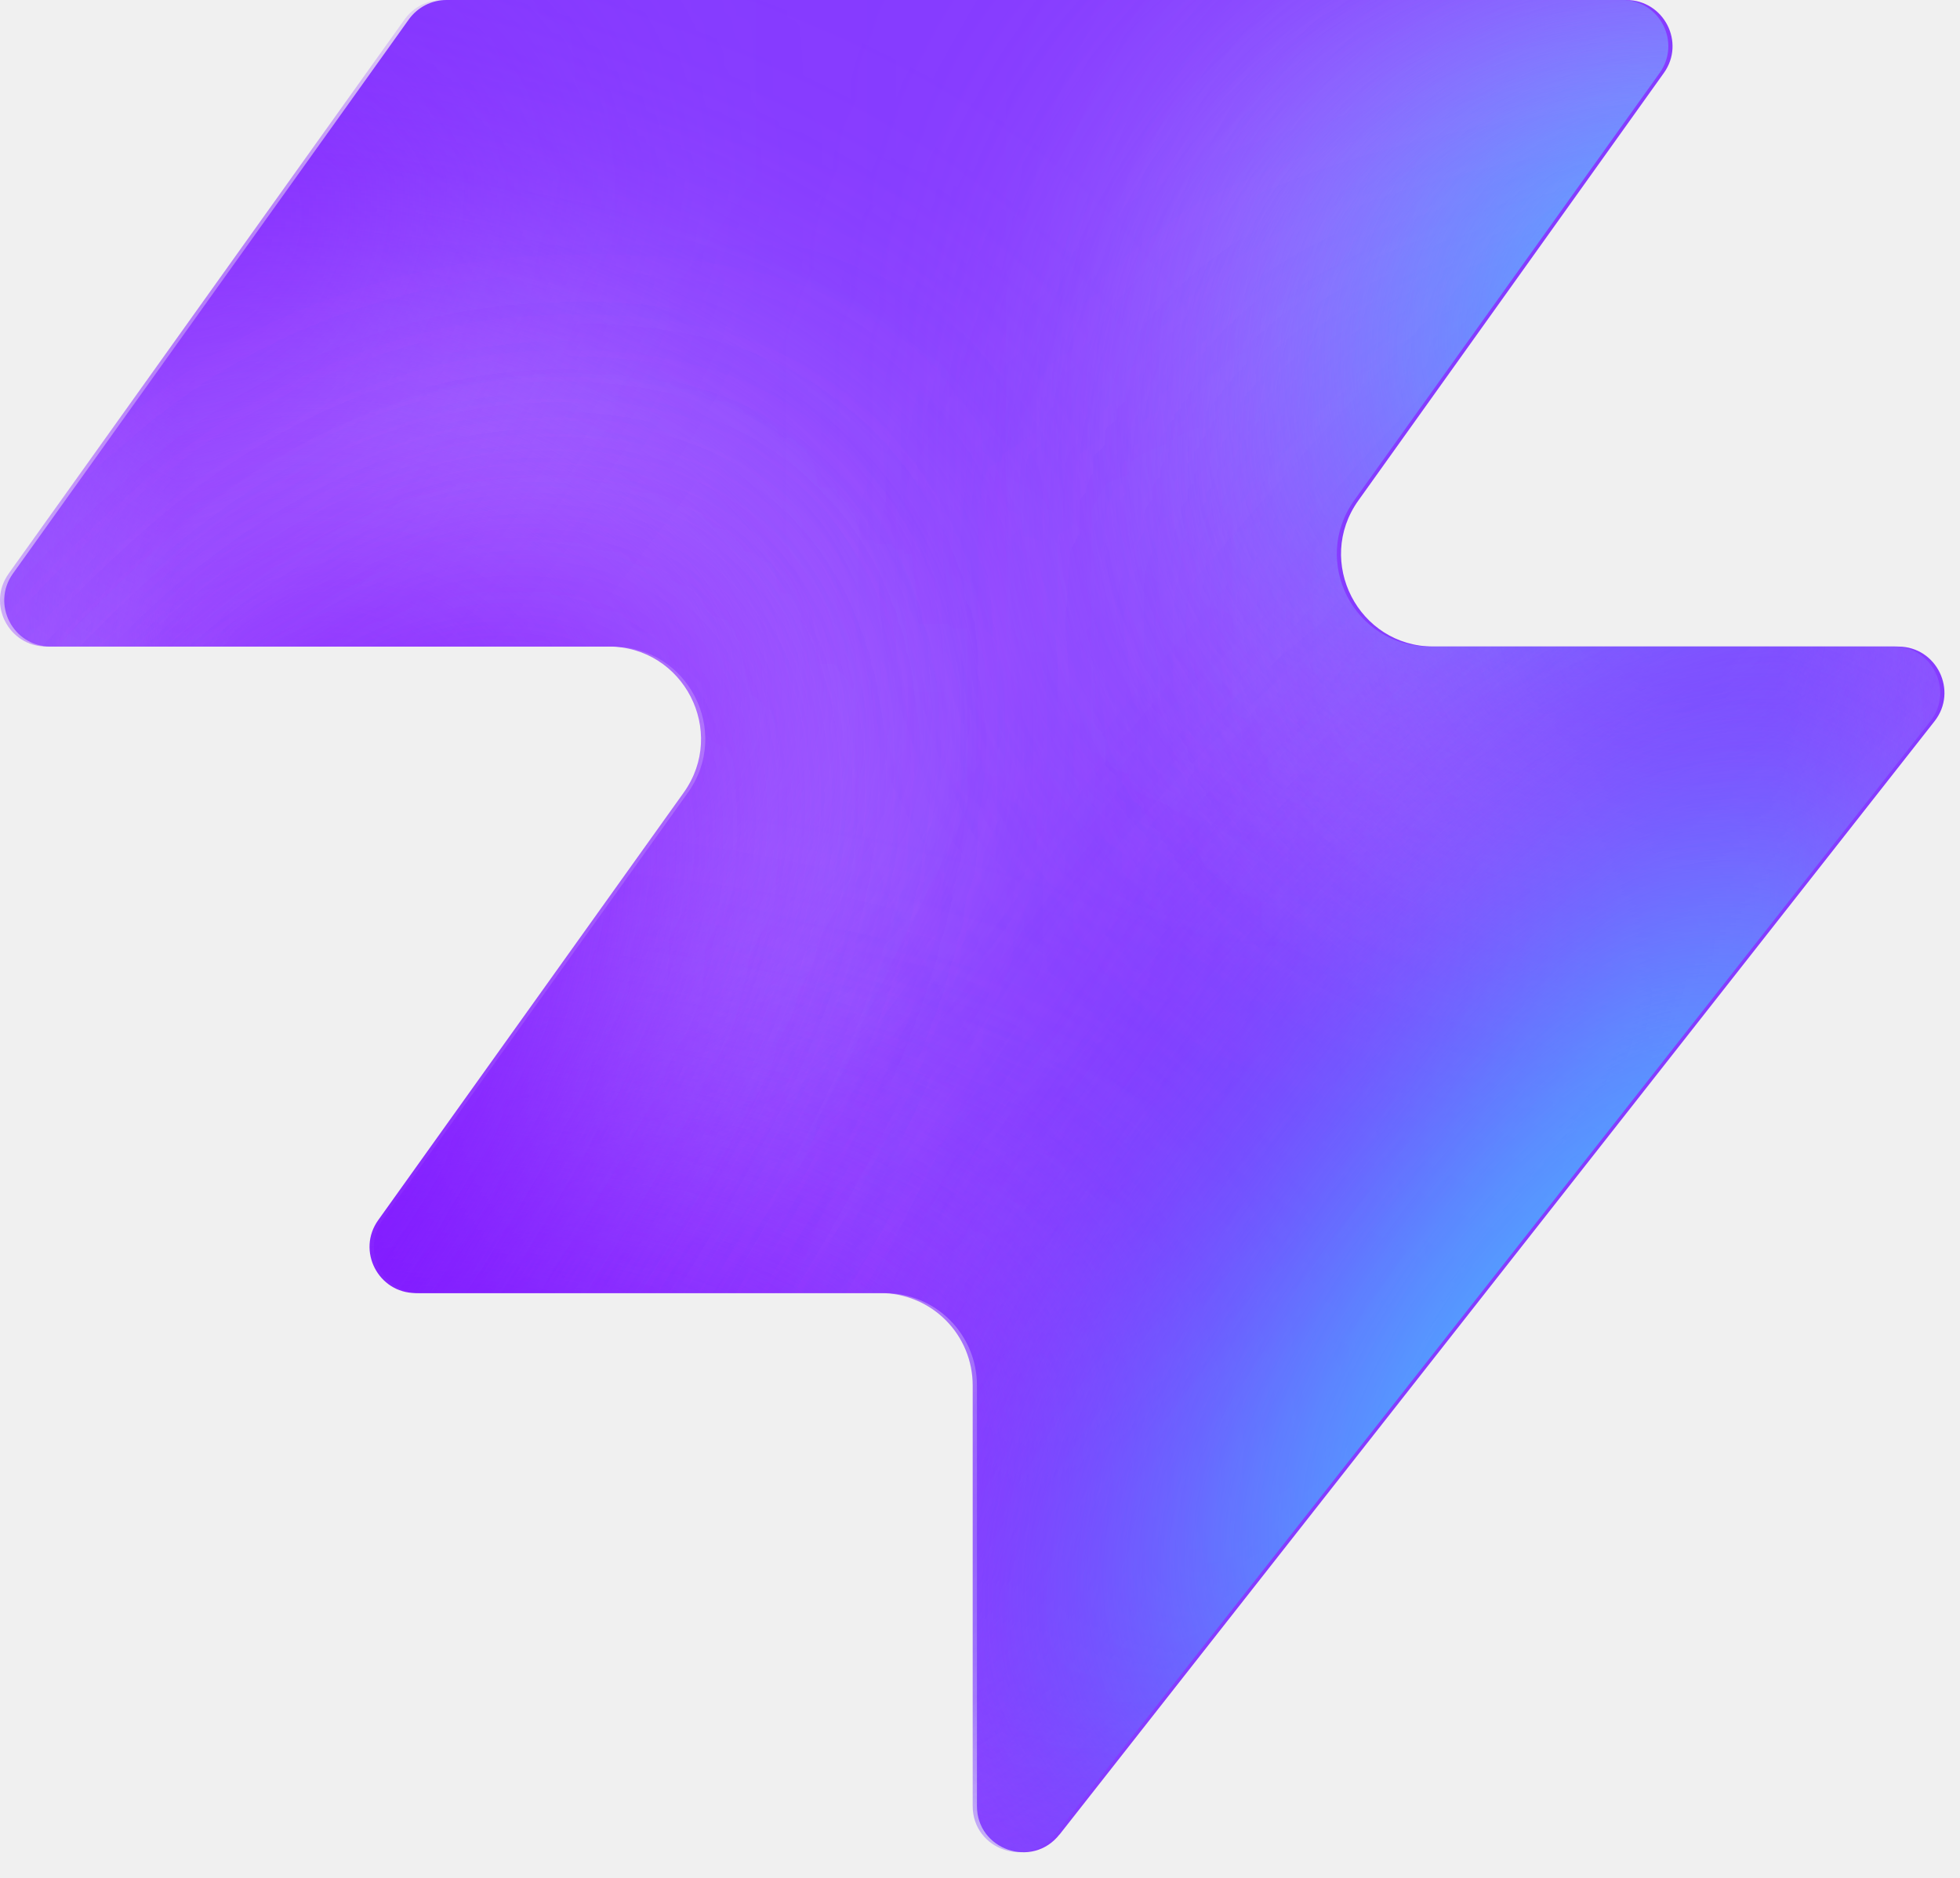
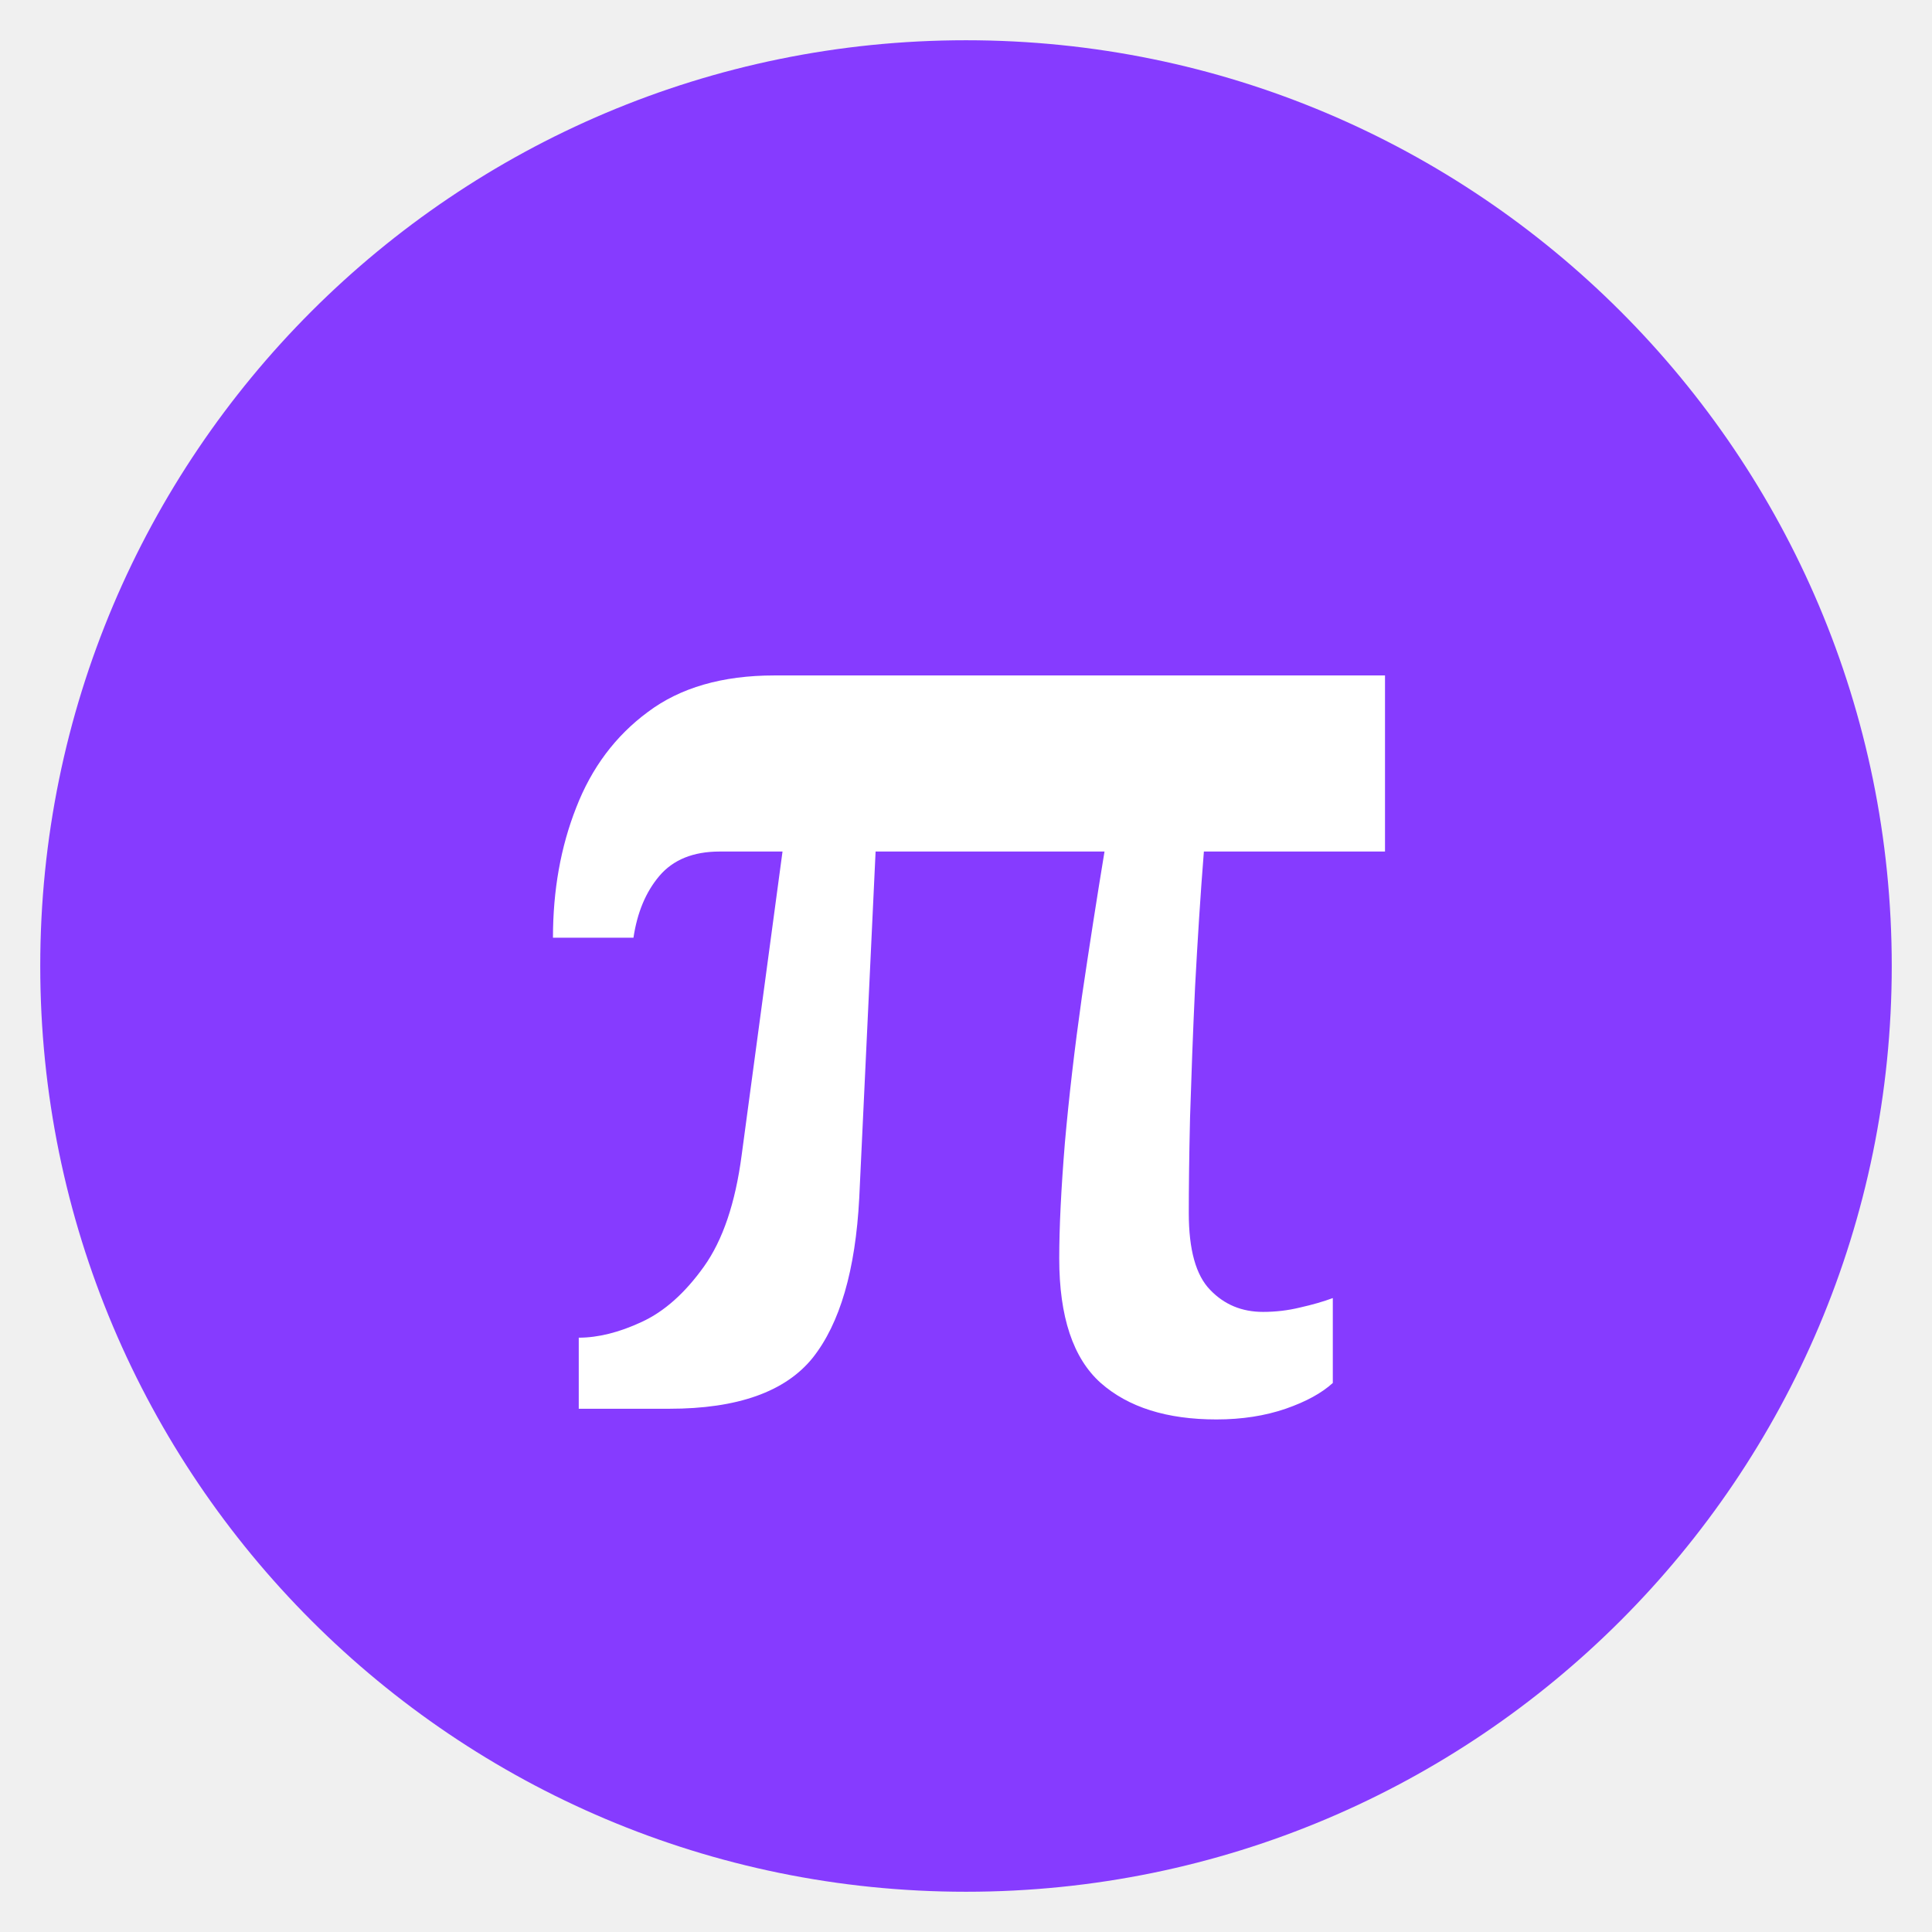
- <svg xmlns="http://www.w3.org/2000/svg" width="48" height="46" fill="none" viewBox="0 0 48 46">
-   <path fill="#863bff" d="M25.946 44.938c-.664.845-2.021.375-2.021-.698V33.937a2.26 2.26 0 0 0-2.262-2.262H10.287c-.92 0-1.456-1.04-.92-1.788l7.48-10.471c1.07-1.497 0-3.578-1.842-3.578H1.237c-.92 0-1.456-1.04-.92-1.788L10.013.474c.214-.297.556-.474.92-.474h28.894c.92 0 1.456 1.04.92 1.788l-7.48 10.471c-1.07 1.498 0 3.579 1.842 3.579h11.377c.943 0 1.473 1.088.89 1.83L25.947 44.94z" style="fill:#863bff;fill:color(display-p3 .525 .23 1);fill-opacity:1" />
-   <mask id="a" width="48" height="46" x="0" y="0" maskUnits="userSpaceOnUse" style="mask-type:alpha">
-     <path fill="#000" d="M25.842 44.938c-.664.844-2.021.375-2.021-.698V33.937a2.26 2.26 0 0 0-2.262-2.262H10.183c-.92 0-1.456-1.04-.92-1.788l7.48-10.471c1.07-1.498 0-3.579-1.842-3.579H1.133c-.92 0-1.456-1.04-.92-1.787L9.91.473c.214-.297.556-.474.92-.474h28.894c.92 0 1.456 1.04.92 1.788l-7.48 10.471c-1.07 1.498 0 3.578 1.842 3.578h11.377c.943 0 1.473 1.088.89 1.832L25.843 44.94z" style="fill:#000;fill-opacity:1" />
-   </mask>
-   <g mask="url(#a)">
-     <g filter="url(#b)">
-       <ellipse cx="5.508" cy="14.704" fill="#ede6ff" rx="5.508" ry="14.704" style="fill:#ede6ff;fill:color(display-p3 .927 .903 1);fill-opacity:1" transform="matrix(.00324 1 1 -.00324 -4.47 31.516)" />
-     </g>
-     <g filter="url(#c)">
-       <ellipse cx="10.399" cy="29.851" fill="#ede6ff" rx="10.399" ry="29.851" style="fill:#ede6ff;fill:color(display-p3 .927 .903 1);fill-opacity:1" transform="matrix(.00324 1 1 -.00324 -39.328 7.883)" />
-     </g>
-     <g filter="url(#d)">
-       <ellipse cx="5.508" cy="30.487" fill="#7e14ff" rx="5.508" ry="30.487" style="fill:#7e14ff;fill:color(display-p3 .492 .077 1);fill-opacity:1" transform="rotate(89.814 -25.913 -14.639)scale(1 -1)" />
-     </g>
-     <g filter="url(#e)">
-       <ellipse cx="5.508" cy="30.599" fill="#7e14ff" rx="5.508" ry="30.599" style="fill:#7e14ff;fill:color(display-p3 .492 .077 1);fill-opacity:1" transform="rotate(89.814 -32.644 -3.334)scale(1 -1)" />
-     </g>
-     <g filter="url(#f)">
-       <ellipse cx="5.508" cy="30.599" fill="#7e14ff" rx="5.508" ry="30.599" style="fill:#7e14ff;fill:color(display-p3 .492 .077 1);fill-opacity:1" transform="matrix(.00324 1 1 -.00324 -34.34 30.47)" />
-     </g>
-     <g filter="url(#g)">
-       <ellipse cx="14.072" cy="22.078" fill="#ede6ff" rx="14.072" ry="22.078" style="fill:#ede6ff;fill:color(display-p3 .927 .903 1);fill-opacity:1" transform="rotate(93.35 24.506 48.493)scale(-1 1)" />
-     </g>
-     <g filter="url(#h)">
-       <ellipse cx="3.47" cy="21.501" fill="#7e14ff" rx="3.47" ry="21.501" style="fill:#7e14ff;fill:color(display-p3 .492 .077 1);fill-opacity:1" transform="rotate(89.009 28.708 47.59)scale(-1 1)" />
-     </g>
-     <g filter="url(#i)">
-       <ellipse cx="3.47" cy="21.501" fill="#7e14ff" rx="3.47" ry="21.501" style="fill:#7e14ff;fill:color(display-p3 .492 .077 1);fill-opacity:1" transform="rotate(89.009 28.708 47.59)scale(-1 1)" />
-     </g>
-     <g filter="url(#j)">
-       <ellipse cx=".387" cy="8.972" fill="#7e14ff" rx="4.407" ry="29.108" style="fill:#7e14ff;fill:color(display-p3 .492 .077 1);fill-opacity:1" transform="rotate(39.51 .387 8.972)" />
-     </g>
-     <g filter="url(#k)">
-       <ellipse cx="47.523" cy="-6.092" fill="#7e14ff" rx="4.407" ry="29.108" style="fill:#7e14ff;fill:color(display-p3 .492 .077 1);fill-opacity:1" transform="rotate(37.892 47.523 -6.092)" />
-     </g>
-     <g filter="url(#l)">
-       <ellipse cx="41.412" cy="6.333" fill="#47bfff" rx="5.971" ry="9.665" style="fill:#47bfff;fill:color(display-p3 .28 .748 1);fill-opacity:1" transform="rotate(37.892 41.412 6.333)" />
-     </g>
-     <g filter="url(#m)">
-       <ellipse cx="-1.879" cy="38.332" fill="#7e14ff" rx="4.407" ry="29.108" style="fill:#7e14ff;fill:color(display-p3 .492 .077 1);fill-opacity:1" transform="rotate(37.892 -1.88 38.332)" />
-     </g>
-     <g filter="url(#n)">
-       <ellipse cx="-1.879" cy="38.332" fill="#7e14ff" rx="4.407" ry="29.108" style="fill:#7e14ff;fill:color(display-p3 .492 .077 1);fill-opacity:1" transform="rotate(37.892 -1.88 38.332)" />
-     </g>
-     <g filter="url(#o)">
-       <ellipse cx="35.651" cy="29.907" fill="#7e14ff" rx="4.407" ry="29.108" style="fill:#7e14ff;fill:color(display-p3 .492 .077 1);fill-opacity:1" transform="rotate(37.892 35.651 29.907)" />
-     </g>
-     <g filter="url(#p)">
-       <ellipse cx="38.418" cy="32.4" fill="#47bfff" rx="5.971" ry="15.297" style="fill:#47bfff;fill:color(display-p3 .28 .748 1);fill-opacity:1" transform="rotate(37.892 38.418 32.4)" />
-     </g>
-   </g>
-   <defs>
-     <filter id="b" width="60.045" height="41.654" x="-19.77" y="16.149" color-interpolation-filters="sRGB" filterUnits="userSpaceOnUse">
-       <feFlood flood-opacity="0" result="BackgroundImageFix" />
-       <feBlend in="SourceGraphic" in2="BackgroundImageFix" result="shape" />
-       <feGaussianBlur result="effect1_foregroundBlur_2002_17158" stdDeviation="7.659" />
-     </filter>
-     <filter id="c" width="90.34" height="51.437" x="-54.613" y="-7.533" color-interpolation-filters="sRGB" filterUnits="userSpaceOnUse">
-       <feFlood flood-opacity="0" result="BackgroundImageFix" />
-       <feBlend in="SourceGraphic" in2="BackgroundImageFix" result="shape" />
-       <feGaussianBlur result="effect1_foregroundBlur_2002_17158" stdDeviation="7.659" />
-     </filter>
-     <filter id="d" width="79.355" height="29.4" x="-49.64" y="2.03" color-interpolation-filters="sRGB" filterUnits="userSpaceOnUse">
-       <feFlood flood-opacity="0" result="BackgroundImageFix" />
-       <feBlend in="SourceGraphic" in2="BackgroundImageFix" result="shape" />
-       <feGaussianBlur result="effect1_foregroundBlur_2002_17158" stdDeviation="4.596" />
-     </filter>
-     <filter id="e" width="79.579" height="29.4" x="-45.045" y="20.029" color-interpolation-filters="sRGB" filterUnits="userSpaceOnUse">
-       <feFlood flood-opacity="0" result="BackgroundImageFix" />
-       <feBlend in="SourceGraphic" in2="BackgroundImageFix" result="shape" />
-       <feGaussianBlur result="effect1_foregroundBlur_2002_17158" stdDeviation="4.596" />
-     </filter>
-     <filter id="f" width="79.579" height="29.4" x="-43.513" y="21.178" color-interpolation-filters="sRGB" filterUnits="userSpaceOnUse">
-       <feFlood flood-opacity="0" result="BackgroundImageFix" />
-       <feBlend in="SourceGraphic" in2="BackgroundImageFix" result="shape" />
-       <feGaussianBlur result="effect1_foregroundBlur_2002_17158" stdDeviation="4.596" />
-     </filter>
-     <filter id="g" width="74.749" height="58.852" x="15.756" y="-17.901" color-interpolation-filters="sRGB" filterUnits="userSpaceOnUse">
-       <feFlood flood-opacity="0" result="BackgroundImageFix" />
-       <feBlend in="SourceGraphic" in2="BackgroundImageFix" result="shape" />
-       <feGaussianBlur result="effect1_foregroundBlur_2002_17158" stdDeviation="7.659" />
-     </filter>
-     <filter id="h" width="61.377" height="25.362" x="23.548" y="2.284" color-interpolation-filters="sRGB" filterUnits="userSpaceOnUse">
-       <feFlood flood-opacity="0" result="BackgroundImageFix" />
-       <feBlend in="SourceGraphic" in2="BackgroundImageFix" result="shape" />
-       <feGaussianBlur result="effect1_foregroundBlur_2002_17158" stdDeviation="4.596" />
-     </filter>
-     <filter id="i" width="61.377" height="25.362" x="23.548" y="2.284" color-interpolation-filters="sRGB" filterUnits="userSpaceOnUse">
-       <feFlood flood-opacity="0" result="BackgroundImageFix" />
-       <feBlend in="SourceGraphic" in2="BackgroundImageFix" result="shape" />
-       <feGaussianBlur result="effect1_foregroundBlur_2002_17158" stdDeviation="4.596" />
-     </filter>
-     <filter id="j" width="56.045" height="63.649" x="-27.636" y="-22.853" color-interpolation-filters="sRGB" filterUnits="userSpaceOnUse">
-       <feFlood flood-opacity="0" result="BackgroundImageFix" />
-       <feBlend in="SourceGraphic" in2="BackgroundImageFix" result="shape" />
-       <feGaussianBlur result="effect1_foregroundBlur_2002_17158" stdDeviation="4.596" />
-     </filter>
-     <filter id="k" width="54.814" height="64.646" x="20.116" y="-38.415" color-interpolation-filters="sRGB" filterUnits="userSpaceOnUse">
-       <feFlood flood-opacity="0" result="BackgroundImageFix" />
-       <feBlend in="SourceGraphic" in2="BackgroundImageFix" result="shape" />
-       <feGaussianBlur result="effect1_foregroundBlur_2002_17158" stdDeviation="4.596" />
-     </filter>
-     <filter id="l" width="33.541" height="35.313" x="24.641" y="-11.323" color-interpolation-filters="sRGB" filterUnits="userSpaceOnUse">
-       <feFlood flood-opacity="0" result="BackgroundImageFix" />
-       <feBlend in="SourceGraphic" in2="BackgroundImageFix" result="shape" />
-       <feGaussianBlur result="effect1_foregroundBlur_2002_17158" stdDeviation="4.596" />
-     </filter>
-     <filter id="m" width="54.814" height="64.646" x="-29.286" y="6.009" color-interpolation-filters="sRGB" filterUnits="userSpaceOnUse">
-       <feFlood flood-opacity="0" result="BackgroundImageFix" />
-       <feBlend in="SourceGraphic" in2="BackgroundImageFix" result="shape" />
-       <feGaussianBlur result="effect1_foregroundBlur_2002_17158" stdDeviation="4.596" />
-     </filter>
-     <filter id="n" width="54.814" height="64.646" x="-29.286" y="6.009" color-interpolation-filters="sRGB" filterUnits="userSpaceOnUse">
-       <feFlood flood-opacity="0" result="BackgroundImageFix" />
-       <feBlend in="SourceGraphic" in2="BackgroundImageFix" result="shape" />
-       <feGaussianBlur result="effect1_foregroundBlur_2002_17158" stdDeviation="4.596" />
-     </filter>
-     <filter id="o" width="54.814" height="64.646" x="8.244" y="-2.416" color-interpolation-filters="sRGB" filterUnits="userSpaceOnUse">
-       <feFlood flood-opacity="0" result="BackgroundImageFix" />
-       <feBlend in="SourceGraphic" in2="BackgroundImageFix" result="shape" />
-       <feGaussianBlur result="effect1_foregroundBlur_2002_17158" stdDeviation="4.596" />
-     </filter>
-     <filter id="p" width="39.409" height="43.623" x="18.713" y="10.588" color-interpolation-filters="sRGB" filterUnits="userSpaceOnUse">
-       <feFlood flood-opacity="0" result="BackgroundImageFix" />
-       <feBlend in="SourceGraphic" in2="BackgroundImageFix" result="shape" />
-       <feGaussianBlur result="effect1_foregroundBlur_2002_17158" stdDeviation="4.596" />
-     </filter>
-   </defs>
+ <svg xmlns="http://www.w3.org/2000/svg" width="48" height="48" viewBox="0 0 48 48">
+   <circle cx="24" cy="24" r="23" fill="#863bff" />
+   <text x="24" y="35" font-family="serif" font-size="34" font-weight="bold" fill="#fff" text-anchor="middle">π</text>
</svg>
